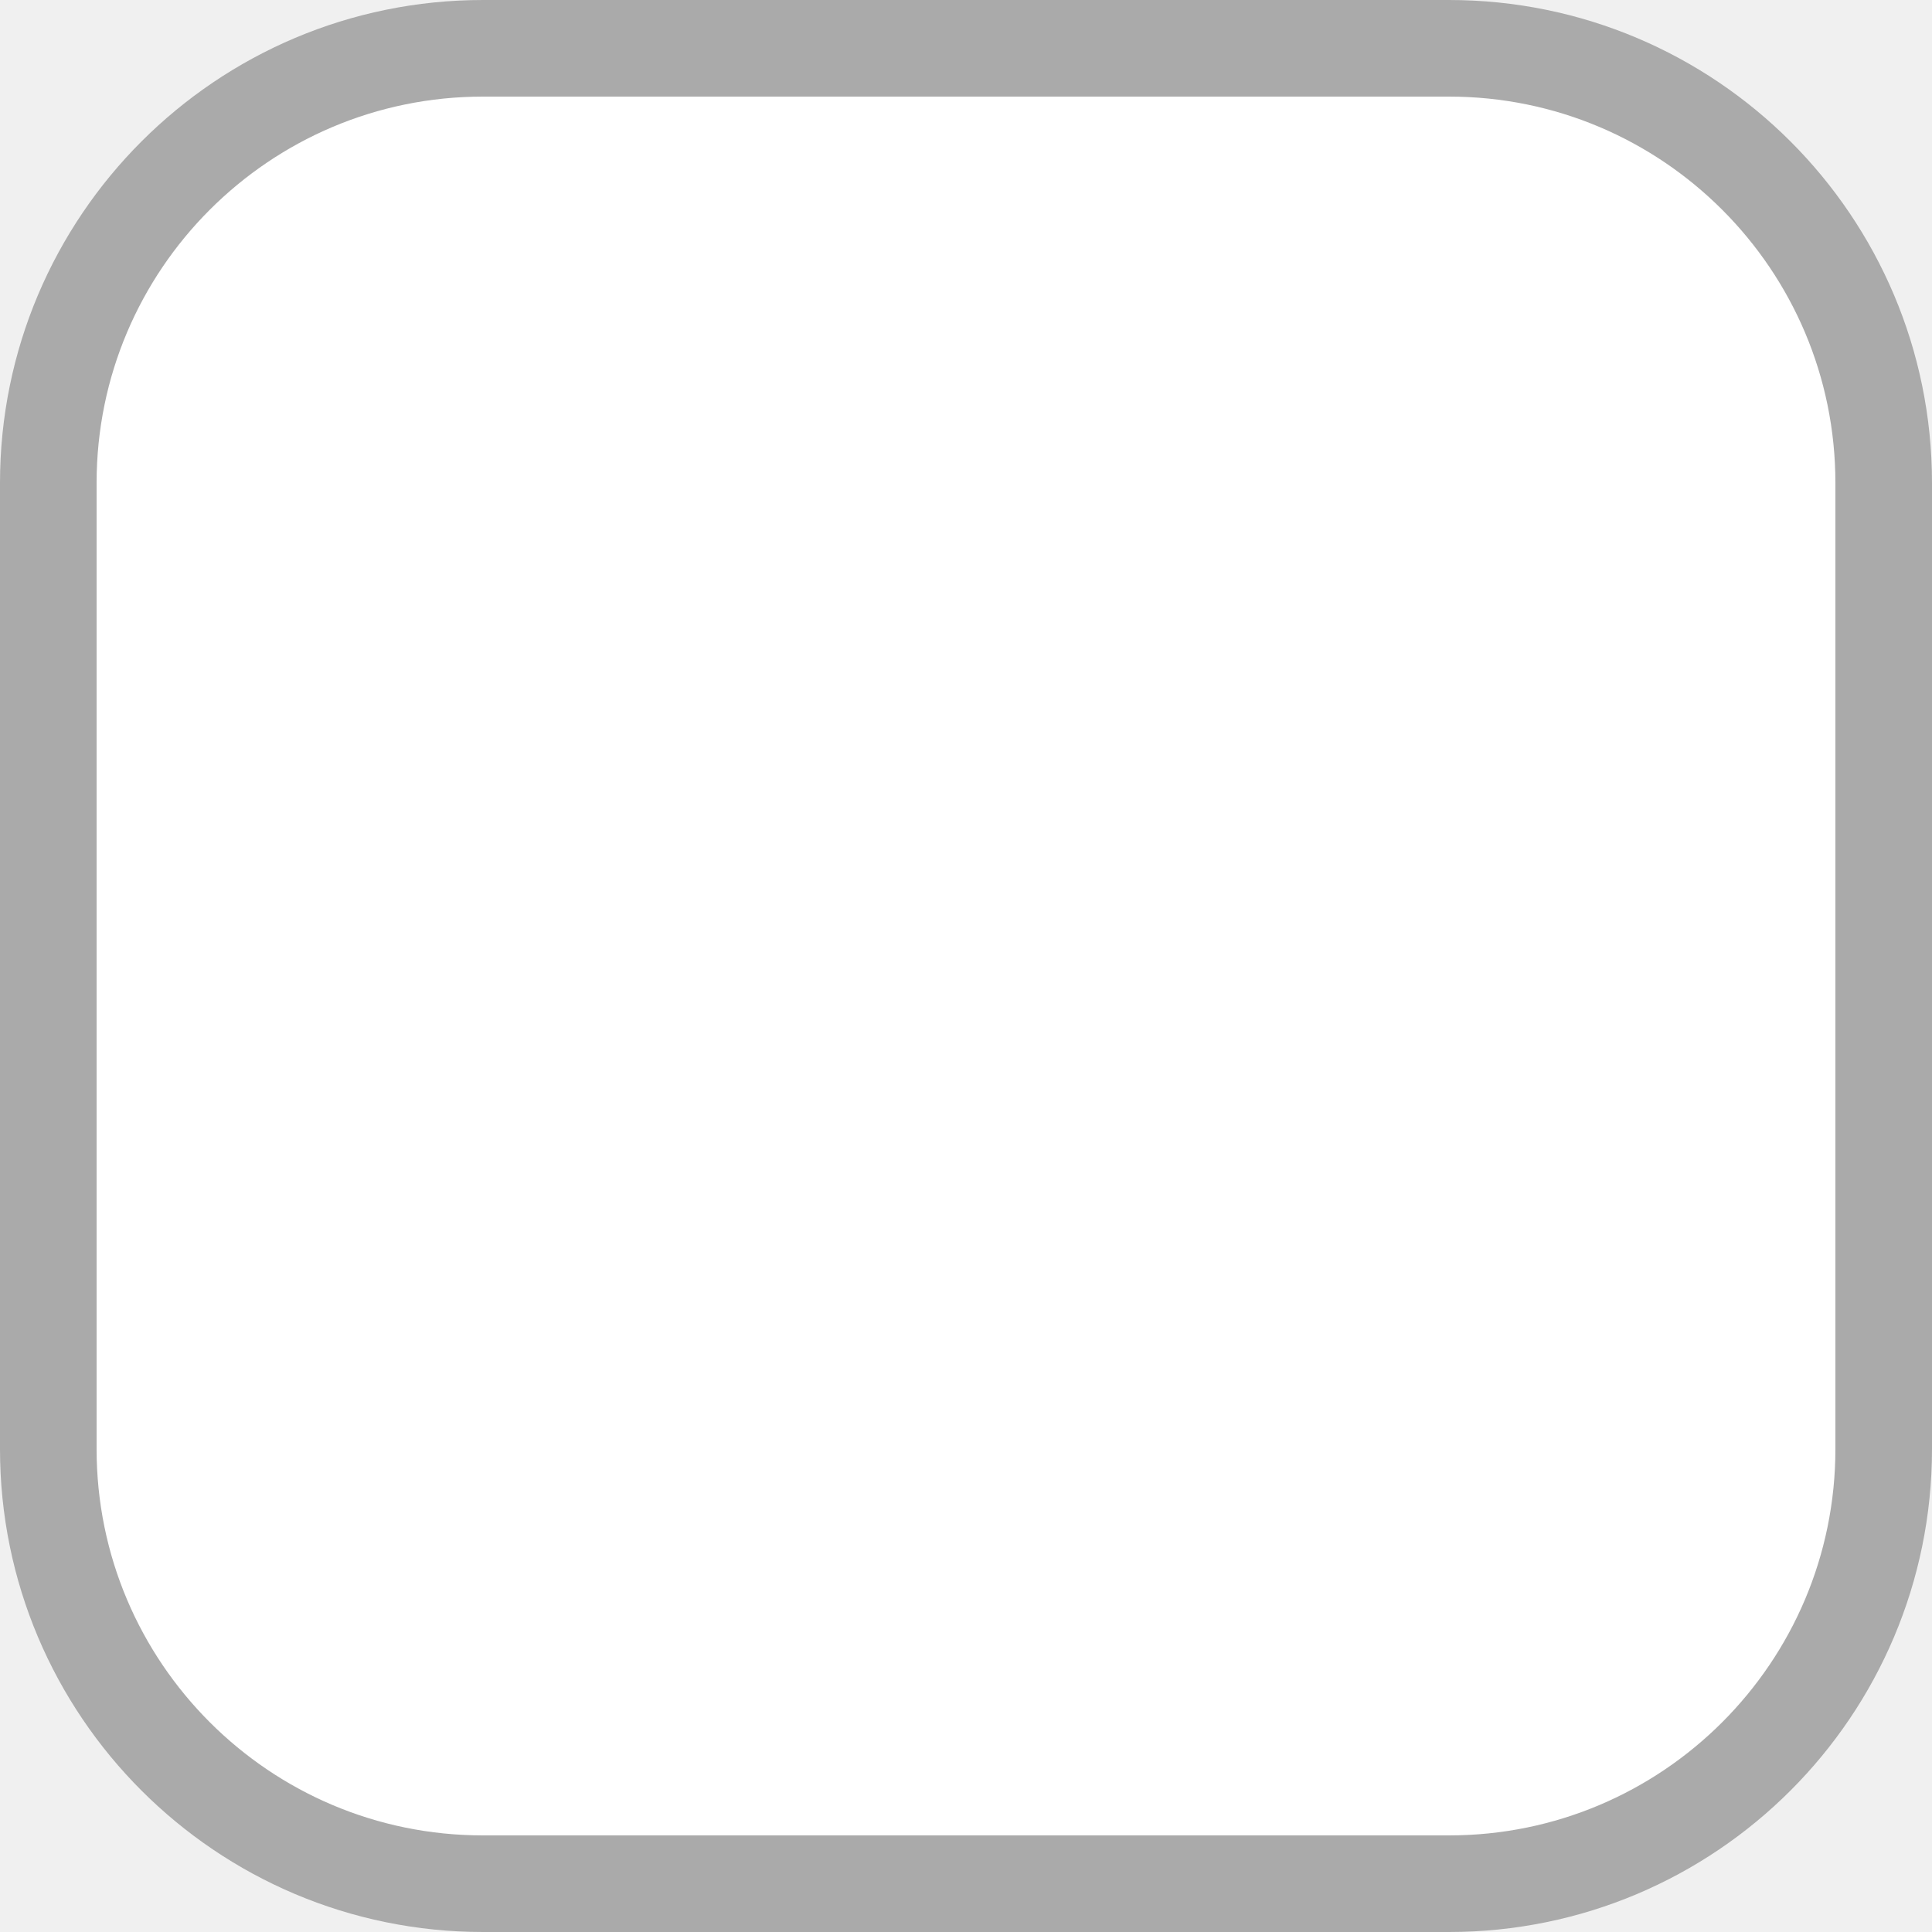
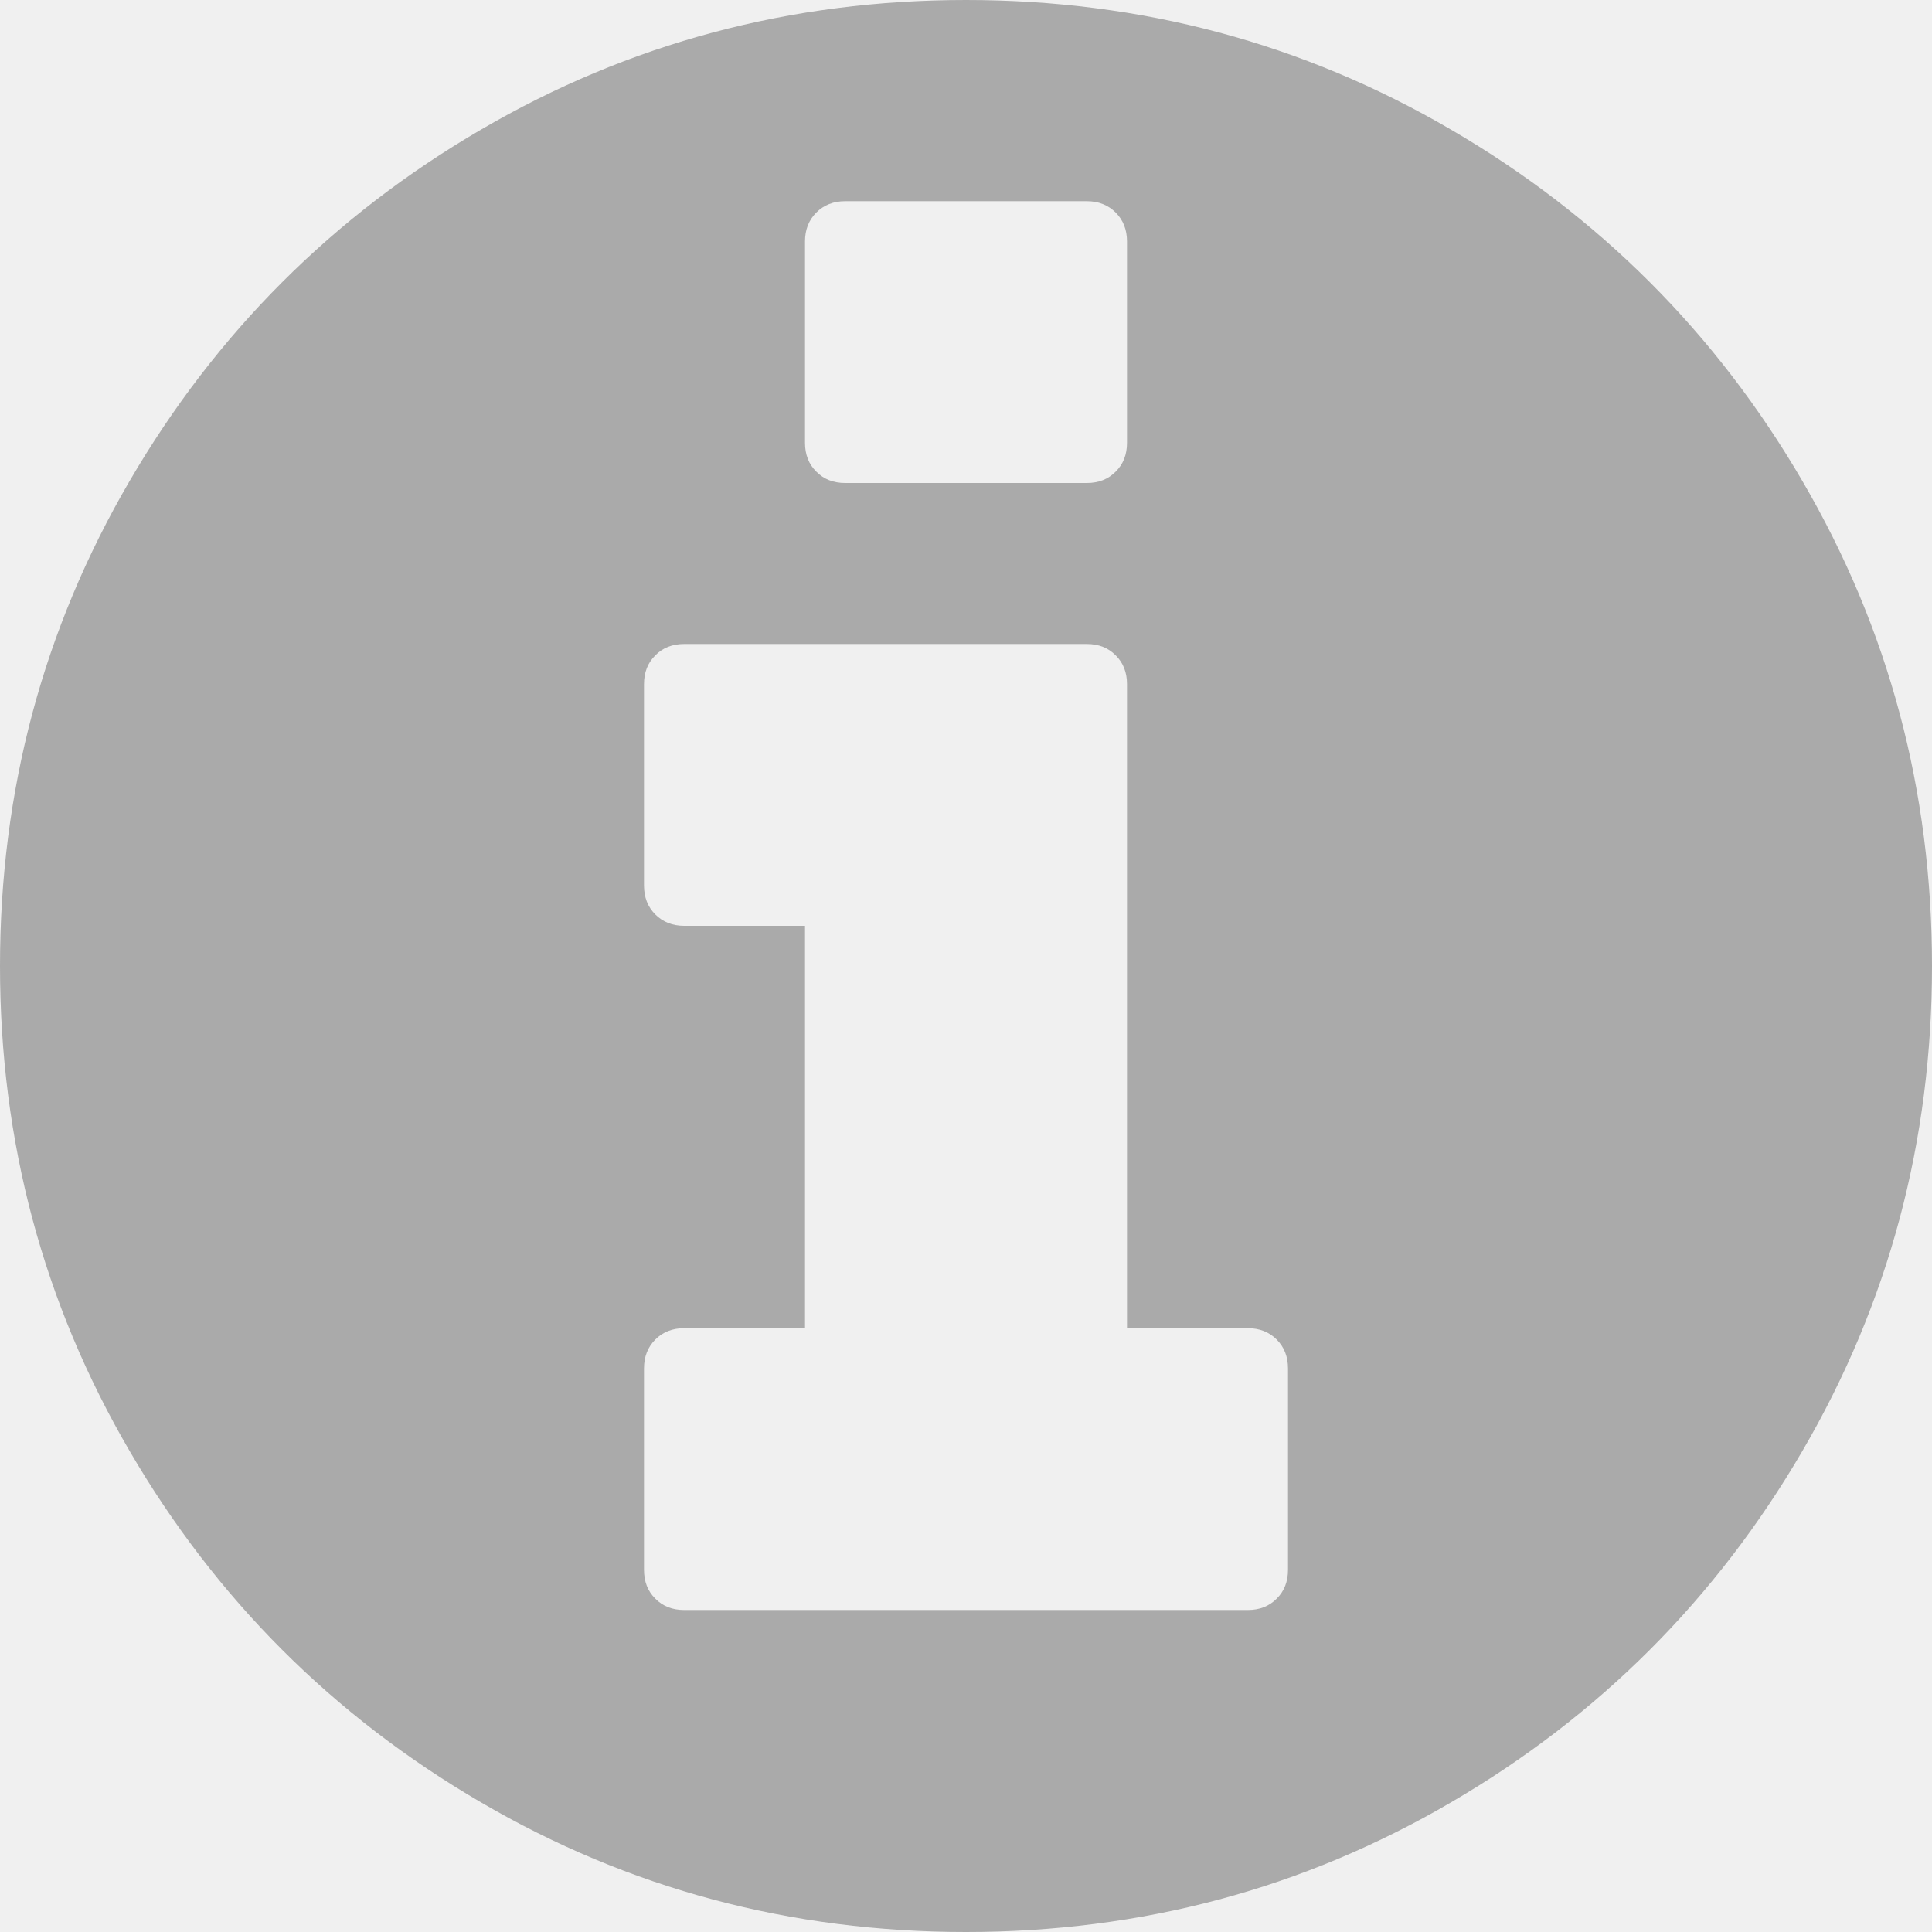
- <svg xmlns="http://www.w3.org/2000/svg" version="1.1" width="20px" height="20px" viewBox="37 233  20 20">
-   <path d="M 37.5 238  A 4.5 4.5 0 0 1 42 233.5 L 52 233.5  A 4.5 4.5 0 0 1 56.5 238 L 56.5 248  A 4.5 4.5 0 0 1 52 252.5 L 42 252.5  A 4.5 4.5 0 0 1 37.5 248 L 37.5 238  Z " fill-rule="nonzero" fill="#ffffff" stroke="none" />
-   <path d="M 37.5 238  A 4.5 4.5 0 0 1 42 233.5 L 52 233.5  A 4.5 4.5 0 0 1 56.5 238 L 56.5 248  A 4.5 4.5 0 0 1 52 252.5 L 42 252.5  A 4.5 4.5 0 0 1 37.5 248 L 37.5 238  Z " stroke-width="1" stroke="#aaaaaa" fill="none" />
+ <svg xmlns="http://www.w3.org/2000/svg" version="1.1" width="15px" height="15px">
+   <g transform="matrix(1 0 0 1 -26 -60 )">
+     <path d="M 9.912 12.412  C 9.971 12.354  10 12.279  10 12.188  L 10 10.625  C 10 10.534  9.971 10.459  9.912 10.4  C 9.854 10.342  9.779 10.312  9.688 10.312  L 8.75 10.312  L 8.75 5.312  C 8.75 5.221  8.721 5.146  8.662 5.088  C 8.604 5.029  8.529 5  8.438 5  L 5.312 5  C 5.221 5  5.146 5.029  5.088 5.088  C 5.029 5.146  5 5.221  5 5.312  L 5 6.875  C 5 6.966  5.029 7.041  5.088 7.1  C 5.146 7.158  5.221 7.188  5.312 7.188  L 6.25 7.188  L 6.25 10.312  L 5.312 10.312  C 5.221 10.312  5.146 10.342  5.088 10.4  C 5.029 10.459  5 10.534  5 10.625  L 5 12.188  C 5 12.279  5.029 12.354  5.088 12.412  C 5.146 12.471  5.221 12.5  5.312 12.5  L 9.688 12.5  C 9.779 12.5  9.854 12.471  9.912 12.412  Z M 8.662 3.662  C 8.721 3.604  8.75 3.529  8.75 3.438  L 8.75 1.875  C 8.75 1.784  8.721 1.709  8.662 1.65  C 8.604 1.592  8.529 1.562  8.438 1.562  L 6.562 1.562  C 6.471 1.562  6.396 1.592  6.338 1.65  C 6.279 1.709  6.25 1.784  6.25 1.875  L 6.25 3.438  C 6.25 3.529  6.279 3.604  6.338 3.662  C 6.396 3.721  6.471 3.75  6.562 3.75  L 8.438 3.75  C 8.529 3.75  8.604 3.721  8.662 3.662  Z M 13.994 3.735  C 14.665 4.884  15 6.139  15 7.5  C 15 8.861  14.665 10.116  13.994 11.265  C 13.324 12.414  12.414 13.324  11.265 13.994  C 10.116 14.665  8.861 15  7.5 15  C 6.139 15  4.884 14.665  3.735 13.994  C 2.586 13.324  1.676 12.414  1.006 11.265  C 0.335 10.116  0 8.861  0 7.5  C 0 6.139  0.335 4.884  1.006 3.735  C 1.676 2.586  2.586 1.676  3.735 1.006  C 4.884 0.335  6.139 0  7.5 0  C 8.861 0  10.116 0.335  11.265 1.006  C 12.414 1.676  13.324 2.586  13.994 3.735  Z " fill-rule="nonzero" fill="#aaaaaa" stroke="none" transform="matrix(1 0 0 1 26 60 )" />
+   </g>
</svg>
